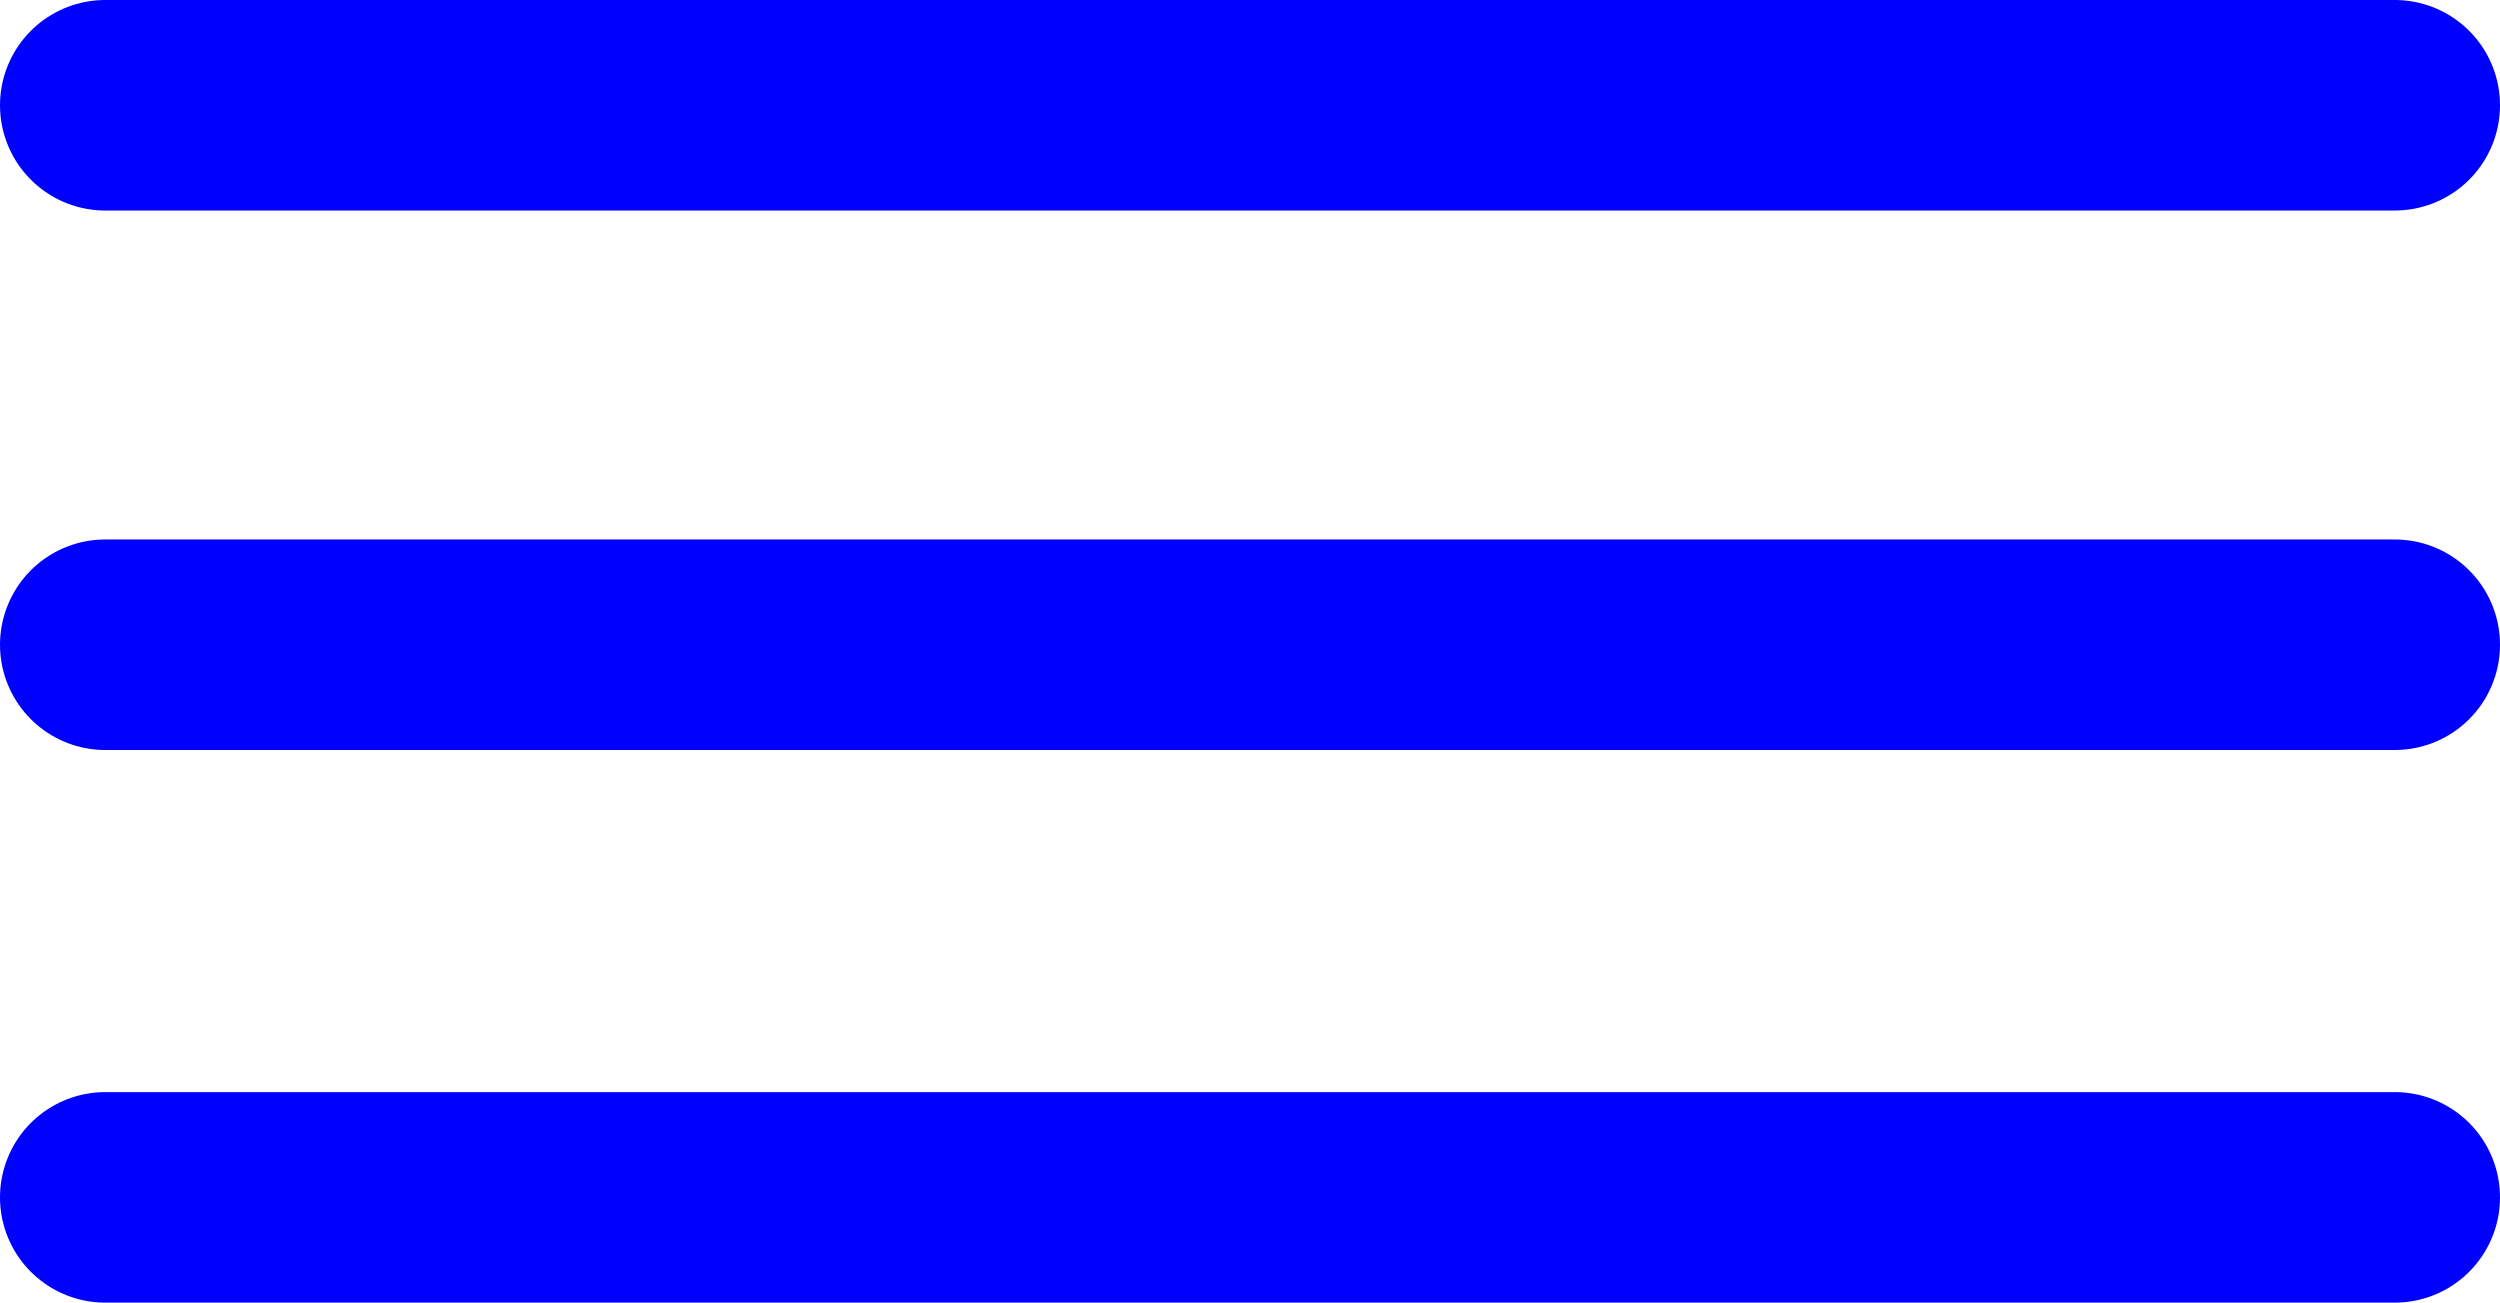
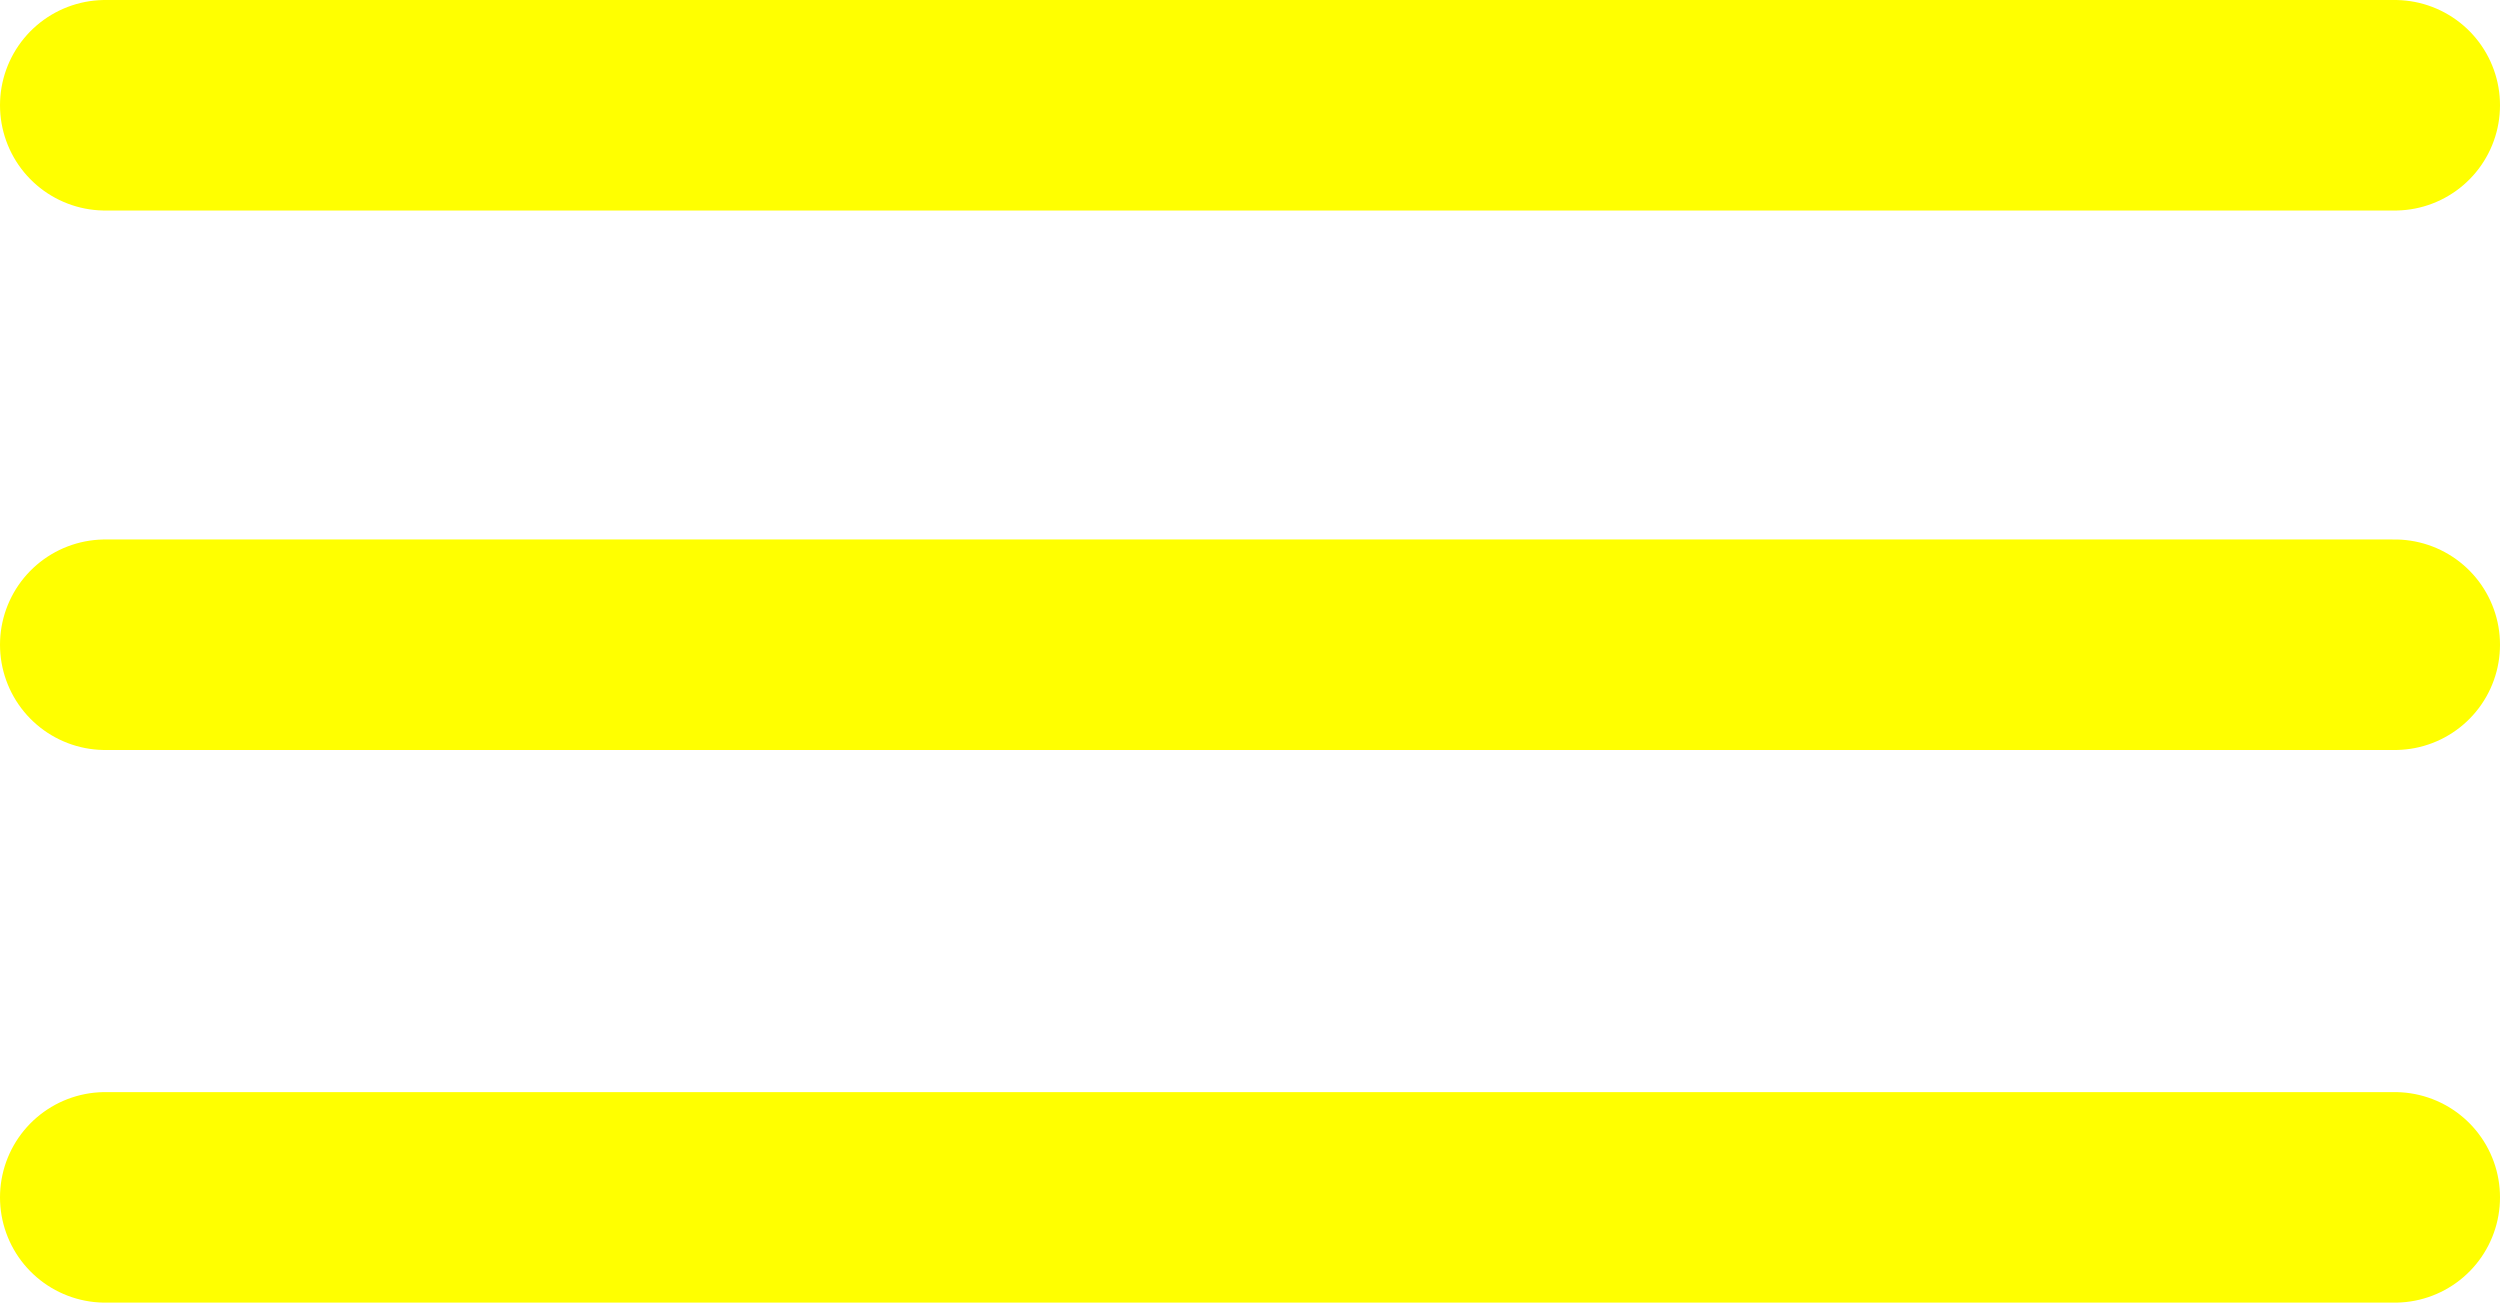
<svg xmlns="http://www.w3.org/2000/svg" id="Layer_1" data-name="Layer 1" viewBox="0 0 95 49.5">
  <defs>
    <style>
      .cls-1 {
        fill: none;
-         stroke: blue;
+         stroke: yellow;
        stroke-linecap: round;
        stroke-miterlimit: 10;
        stroke-width: 8px;
      }
    </style>
  </defs>
  <line class="cls-1" x1="4" y1="4" x2="91" y2="4" />
  <line class="cls-1" x1="4" y1="24.5" x2="91" y2="24.5" />
  <line class="cls-1" x1="4" y1="45.5" x2="91" y2="45.5" />
</svg>
